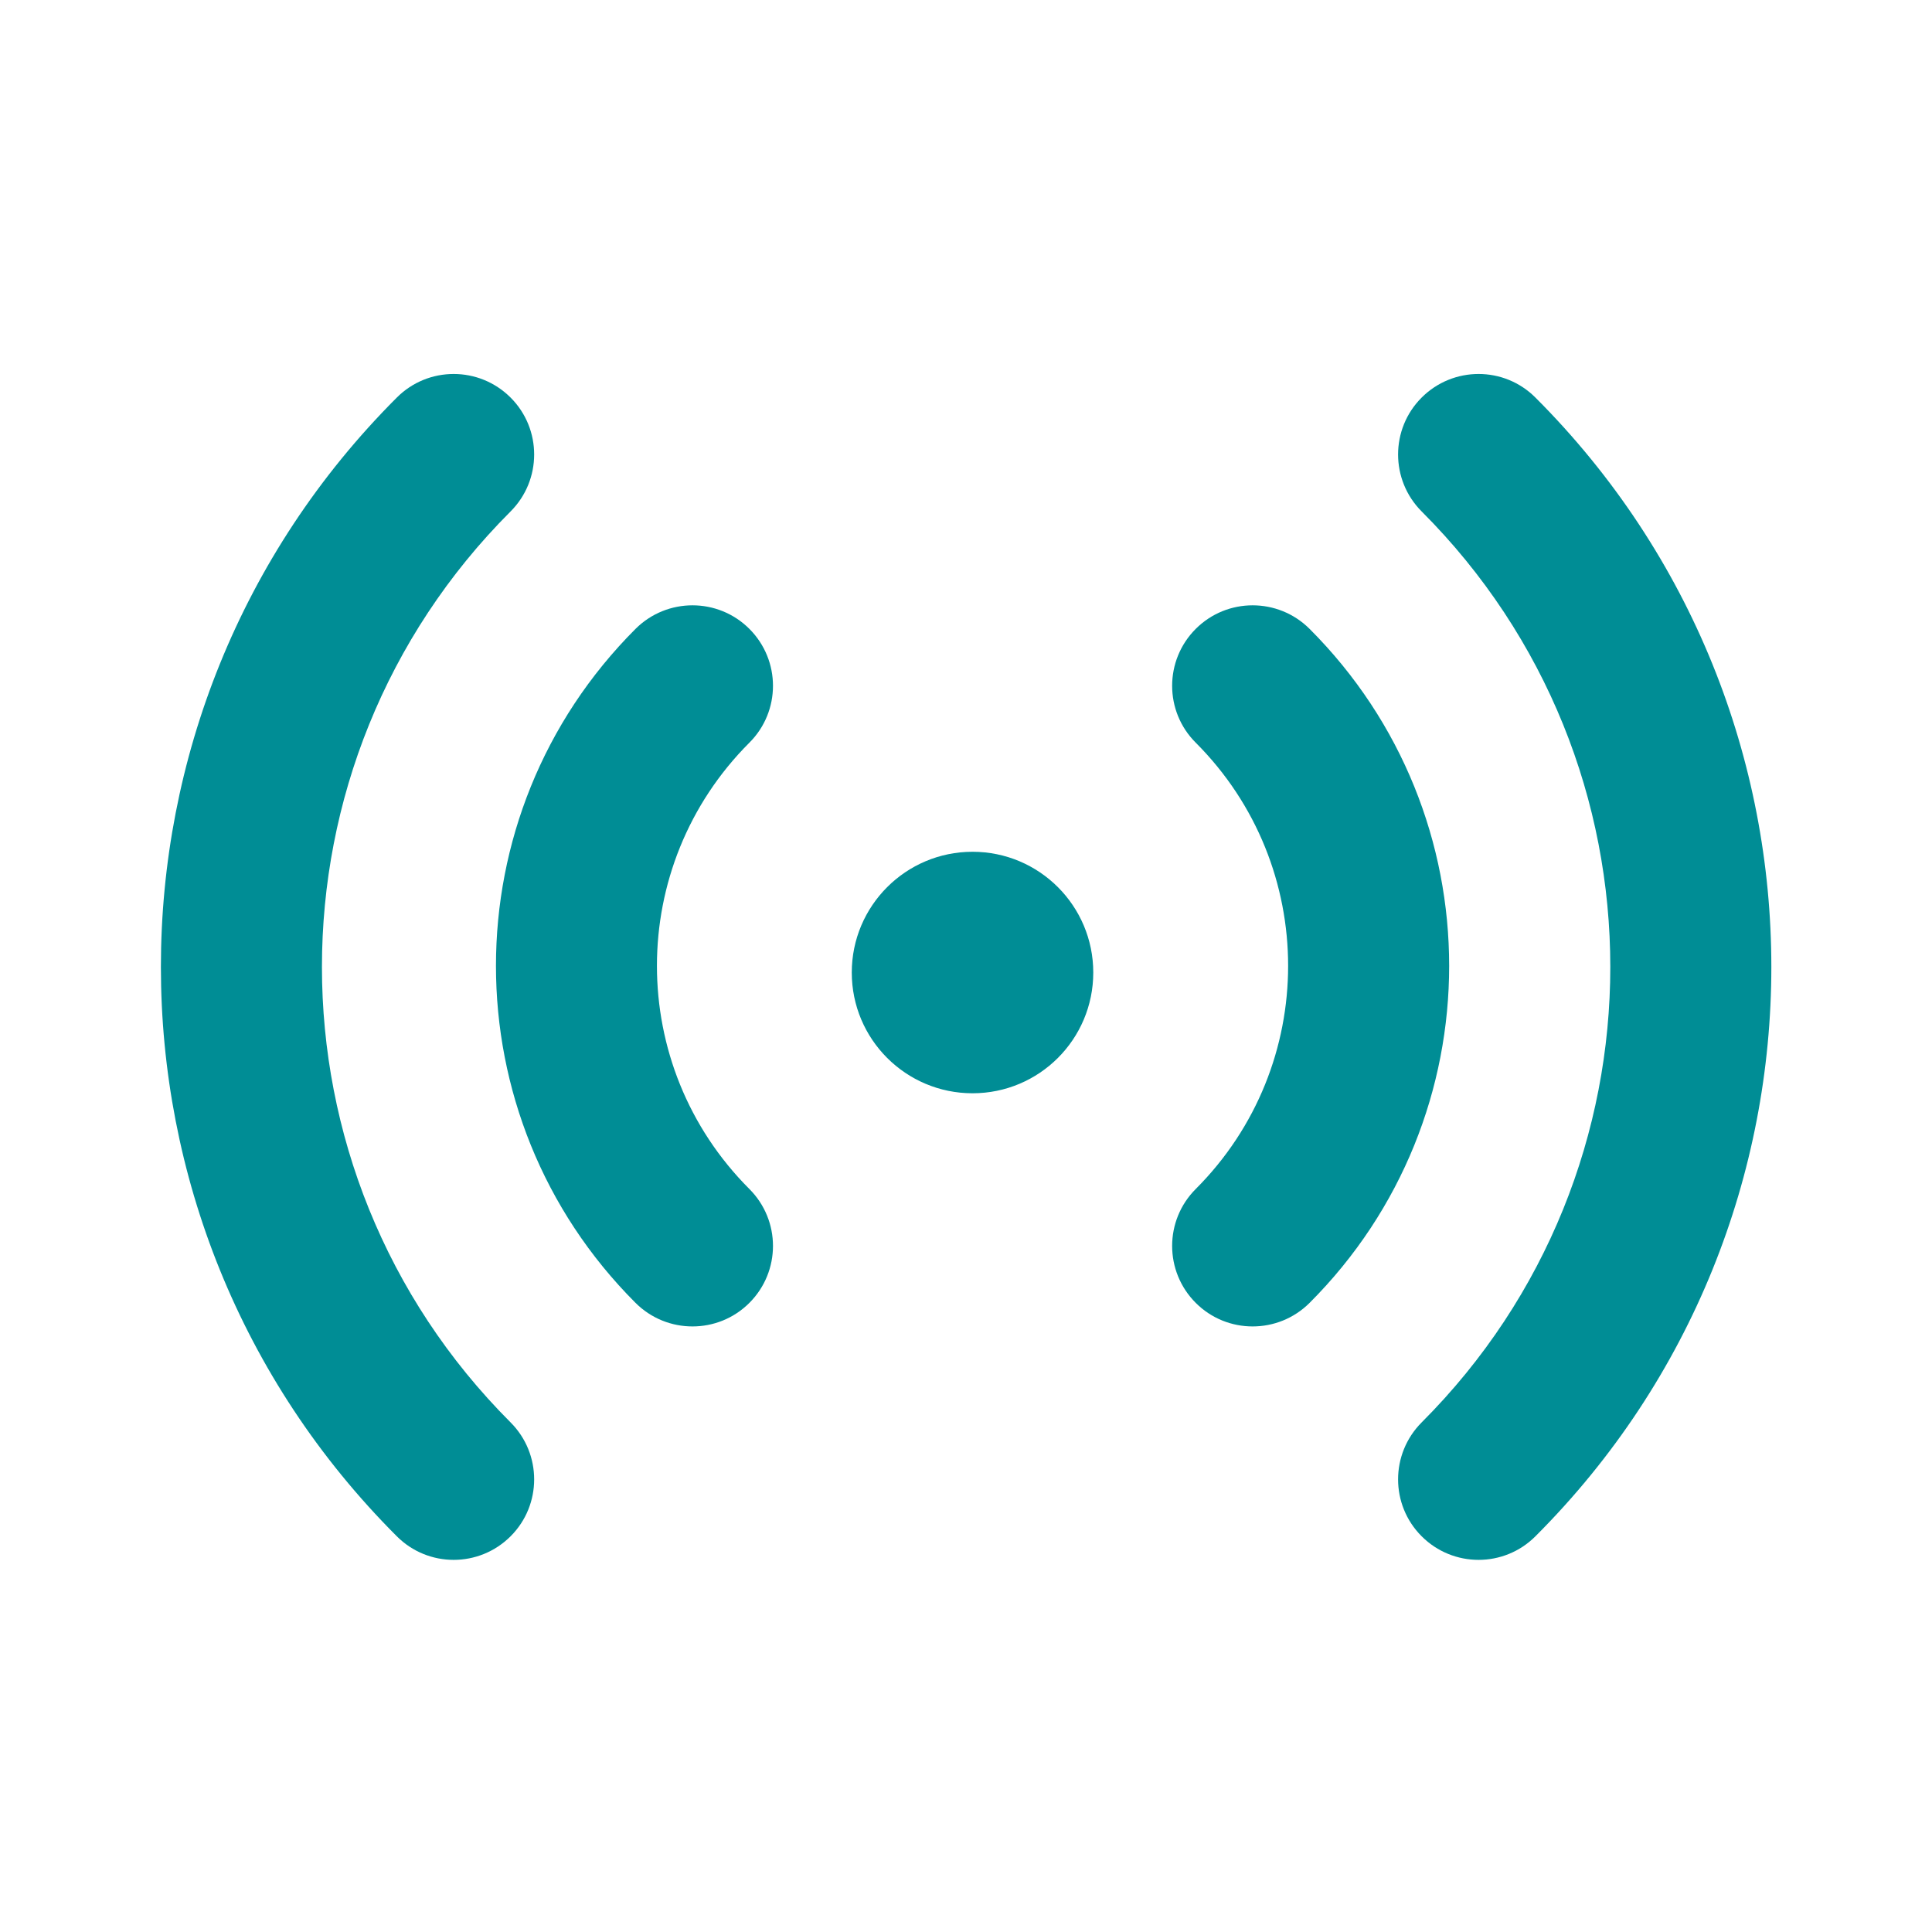
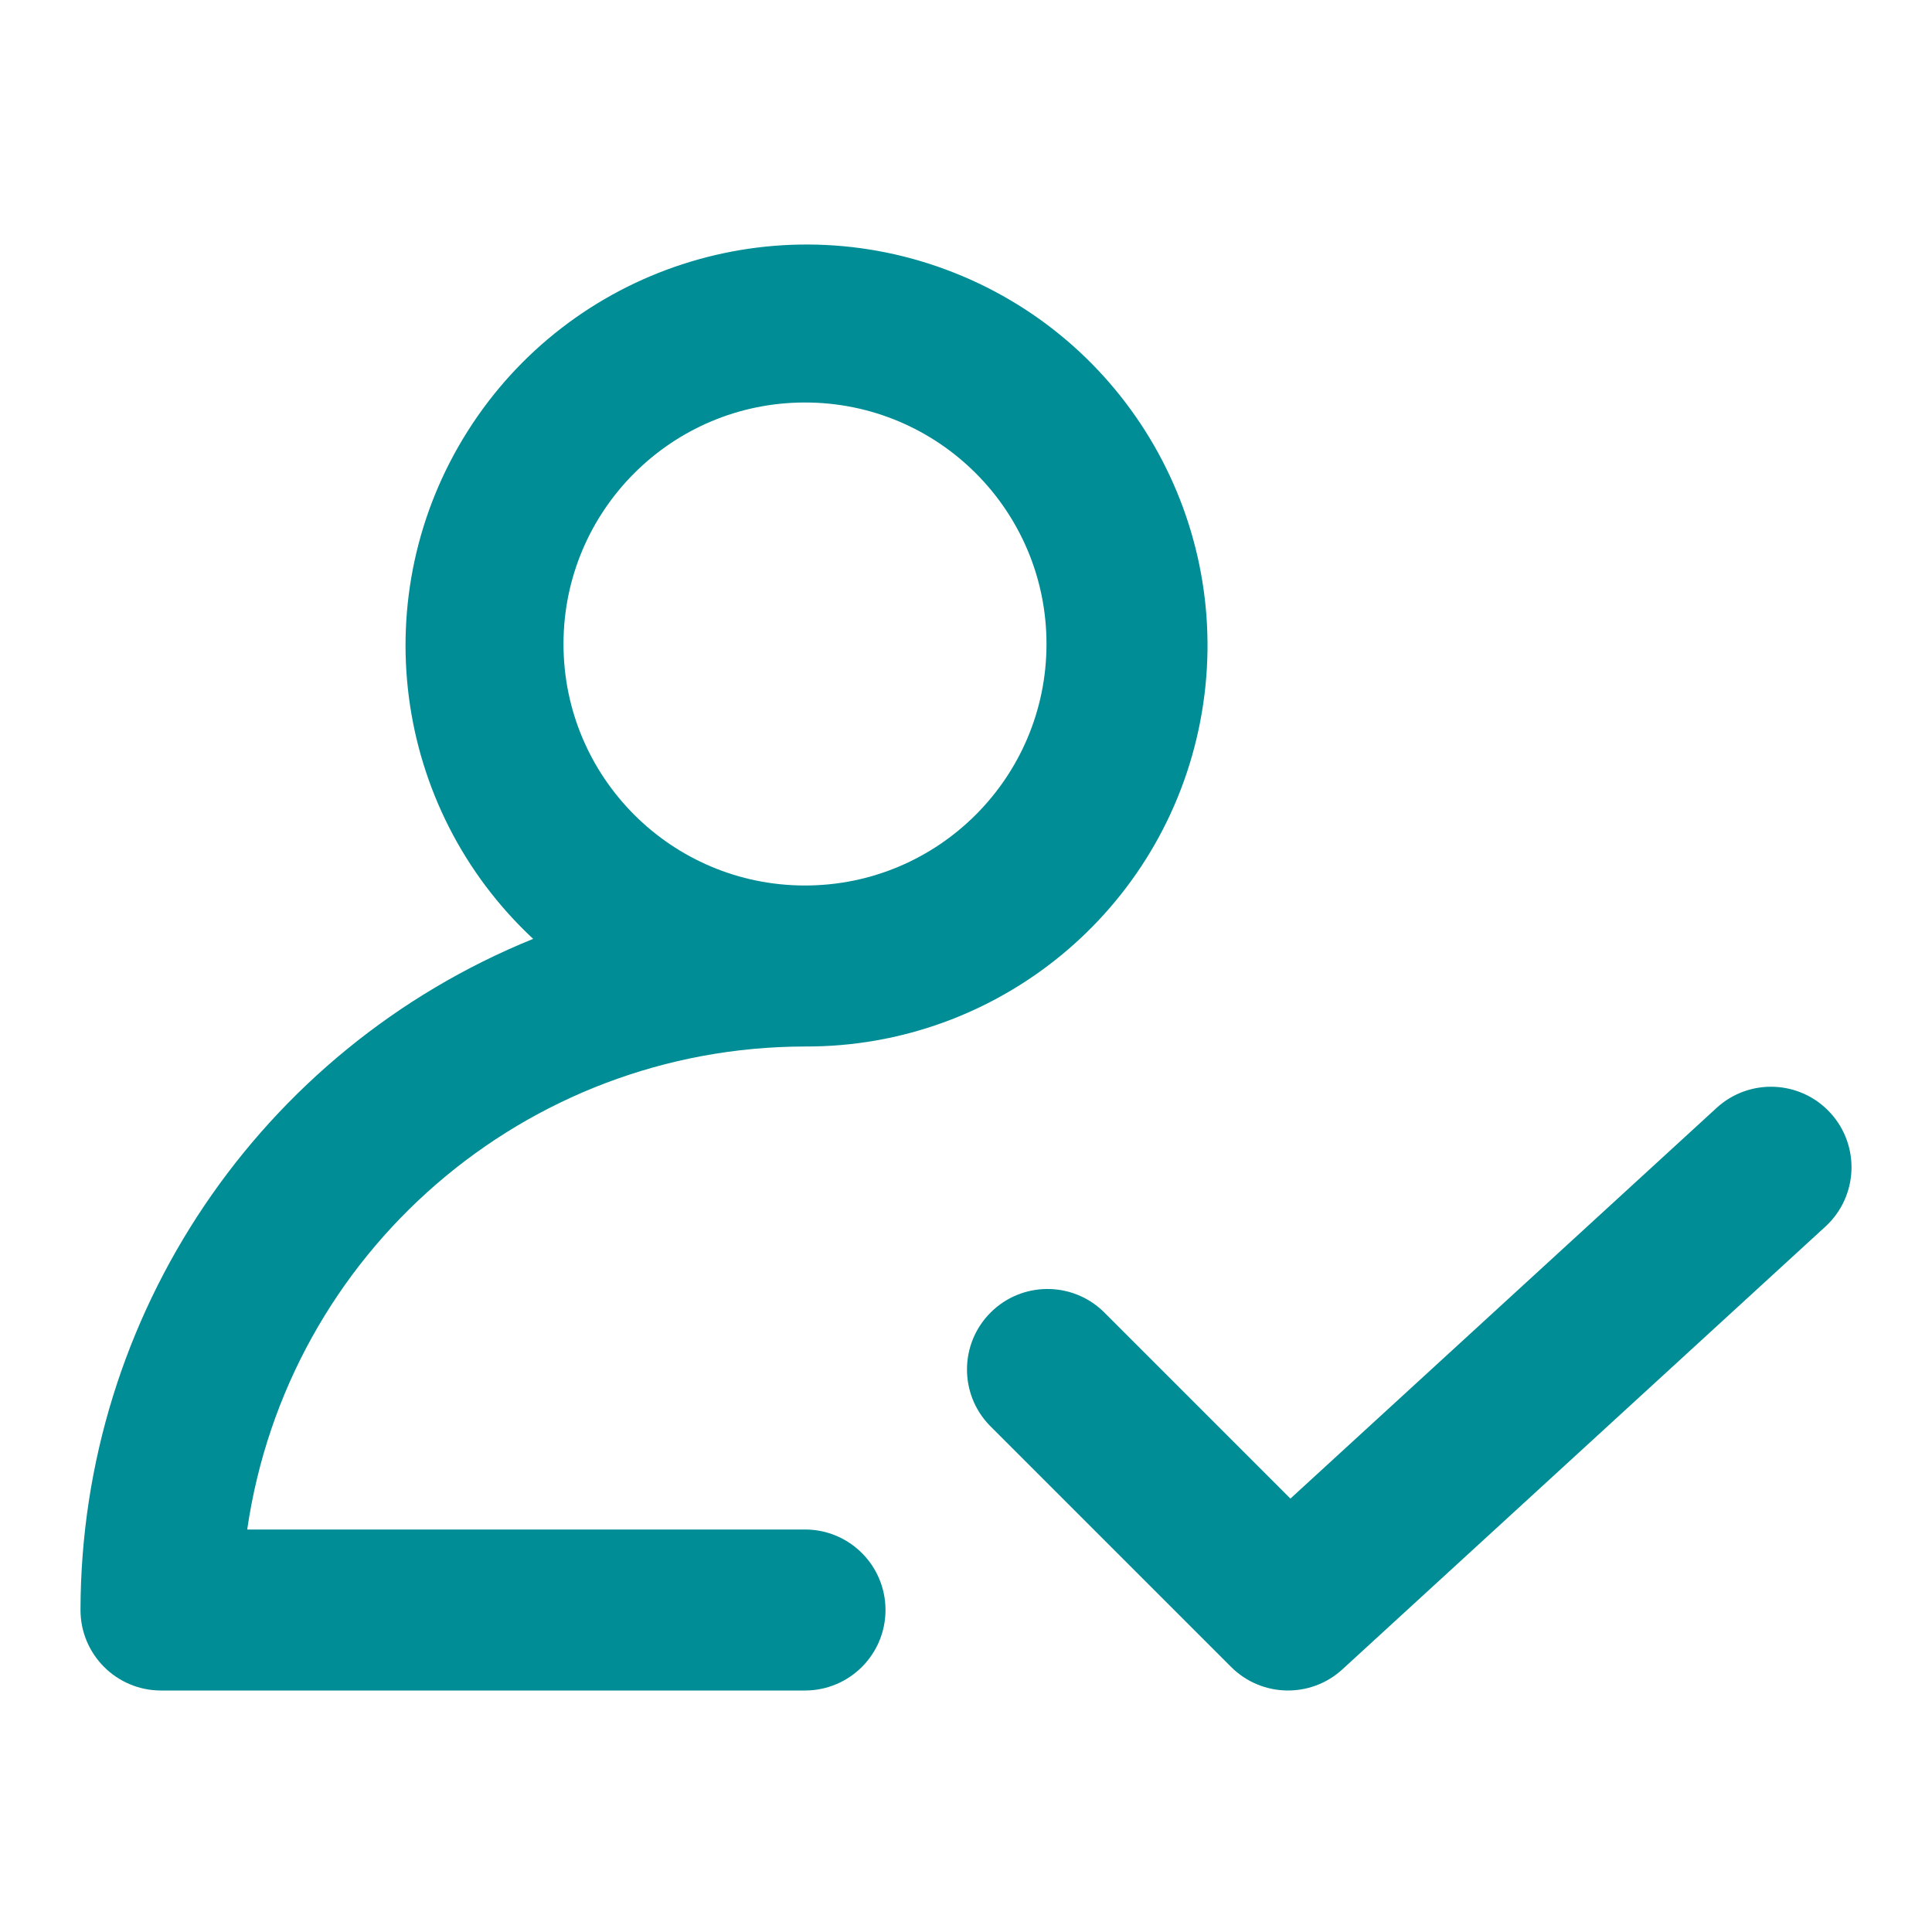
- <svg xmlns="http://www.w3.org/2000/svg" width="32" height="32" viewBox="0 0 24 24" version="1.1">
-   <g id="🔍-Product-Icons" stroke="none" stroke-width="1" fill="none" fill-rule="evenodd">
-     <g id="ic_fluent_live_24_filled" fill="#008d95" fill-rule="nonzero">
-       <path d="M6.343,4.939 C6.733,5.329 6.733,5.962 6.343,6.353 C3.218,9.478 3.218,14.545 6.343,17.67 C6.733,18.061 6.733,18.694 6.343,19.084 C5.952,19.475 5.319,19.475 4.929,19.084 C1.022,15.178 1.022,8.845 4.929,4.939 C5.319,4.548 5.952,4.548 6.343,4.939 Z M19.074,4.939 C22.981,8.845 22.981,15.178 19.074,19.084 C18.684,19.475 18.051,19.475 17.66,19.084 C17.27,18.694 17.27,18.061 17.66,17.67 C20.785,14.545 20.785,9.478 17.66,6.353 C17.27,5.962 17.27,5.329 17.66,4.939 C18.051,4.548 18.684,4.548 19.074,4.939 Z M9.309,7.812 C9.7,8.203 9.7,8.836 9.309,9.226 C7.778,10.757 7.778,13.239 9.309,14.77 C9.7,15.161 9.7,15.794 9.309,16.185 C8.919,16.575 8.286,16.575 7.895,16.185 C5.583,13.873 5.583,10.124 7.895,7.812 C8.286,7.422 8.919,7.422 9.309,7.812 Z M16.268,7.812 C18.58,10.124 18.58,13.873 16.268,16.185 C15.877,16.575 15.244,16.575 14.854,16.185 C14.463,15.794 14.463,15.161 14.854,14.77 C16.384,13.239 16.384,10.757 14.854,9.226 C14.463,8.836 14.463,8.203 14.854,7.812 C15.244,7.422 15.877,7.422 16.268,7.812 Z M12.081,10.581 C12.91,10.581 13.581,11.253 13.581,12.081 C13.581,12.91 12.91,13.581 12.081,13.581 C11.253,13.581 10.581,12.91 10.581,12.081 C10.581,11.253 11.253,10.581 12.081,10.581 Z" id="🎨-Color">
- 
- </path>
-     </g>
-   </g>
+ <svg xmlns="http://www.w3.org/2000/svg" fill="#008d95" width="32" height="32" viewBox="0 0 24 24">
+   <path d="M16.03,18.616l5.294-4.853a1,1,0,0,1,1.352,1.474l-6,5.5a1,1,0,0,1-1.383-.03l-3-3a1,1,0,0,1,1.414-1.414ZM1,20a9.01,9.01,0,0,1,5.623-8.337A4.981,4.981,0,1,1,10,13a7.011,7.011,0,0,0-6.929,6H10a1,1,0,0,1,0,2H2A1,1,0,0,1,1,20ZM7,8a3,3,0,1,0,3-3A3,3,0,0,0,7,8Z" />
</svg>
